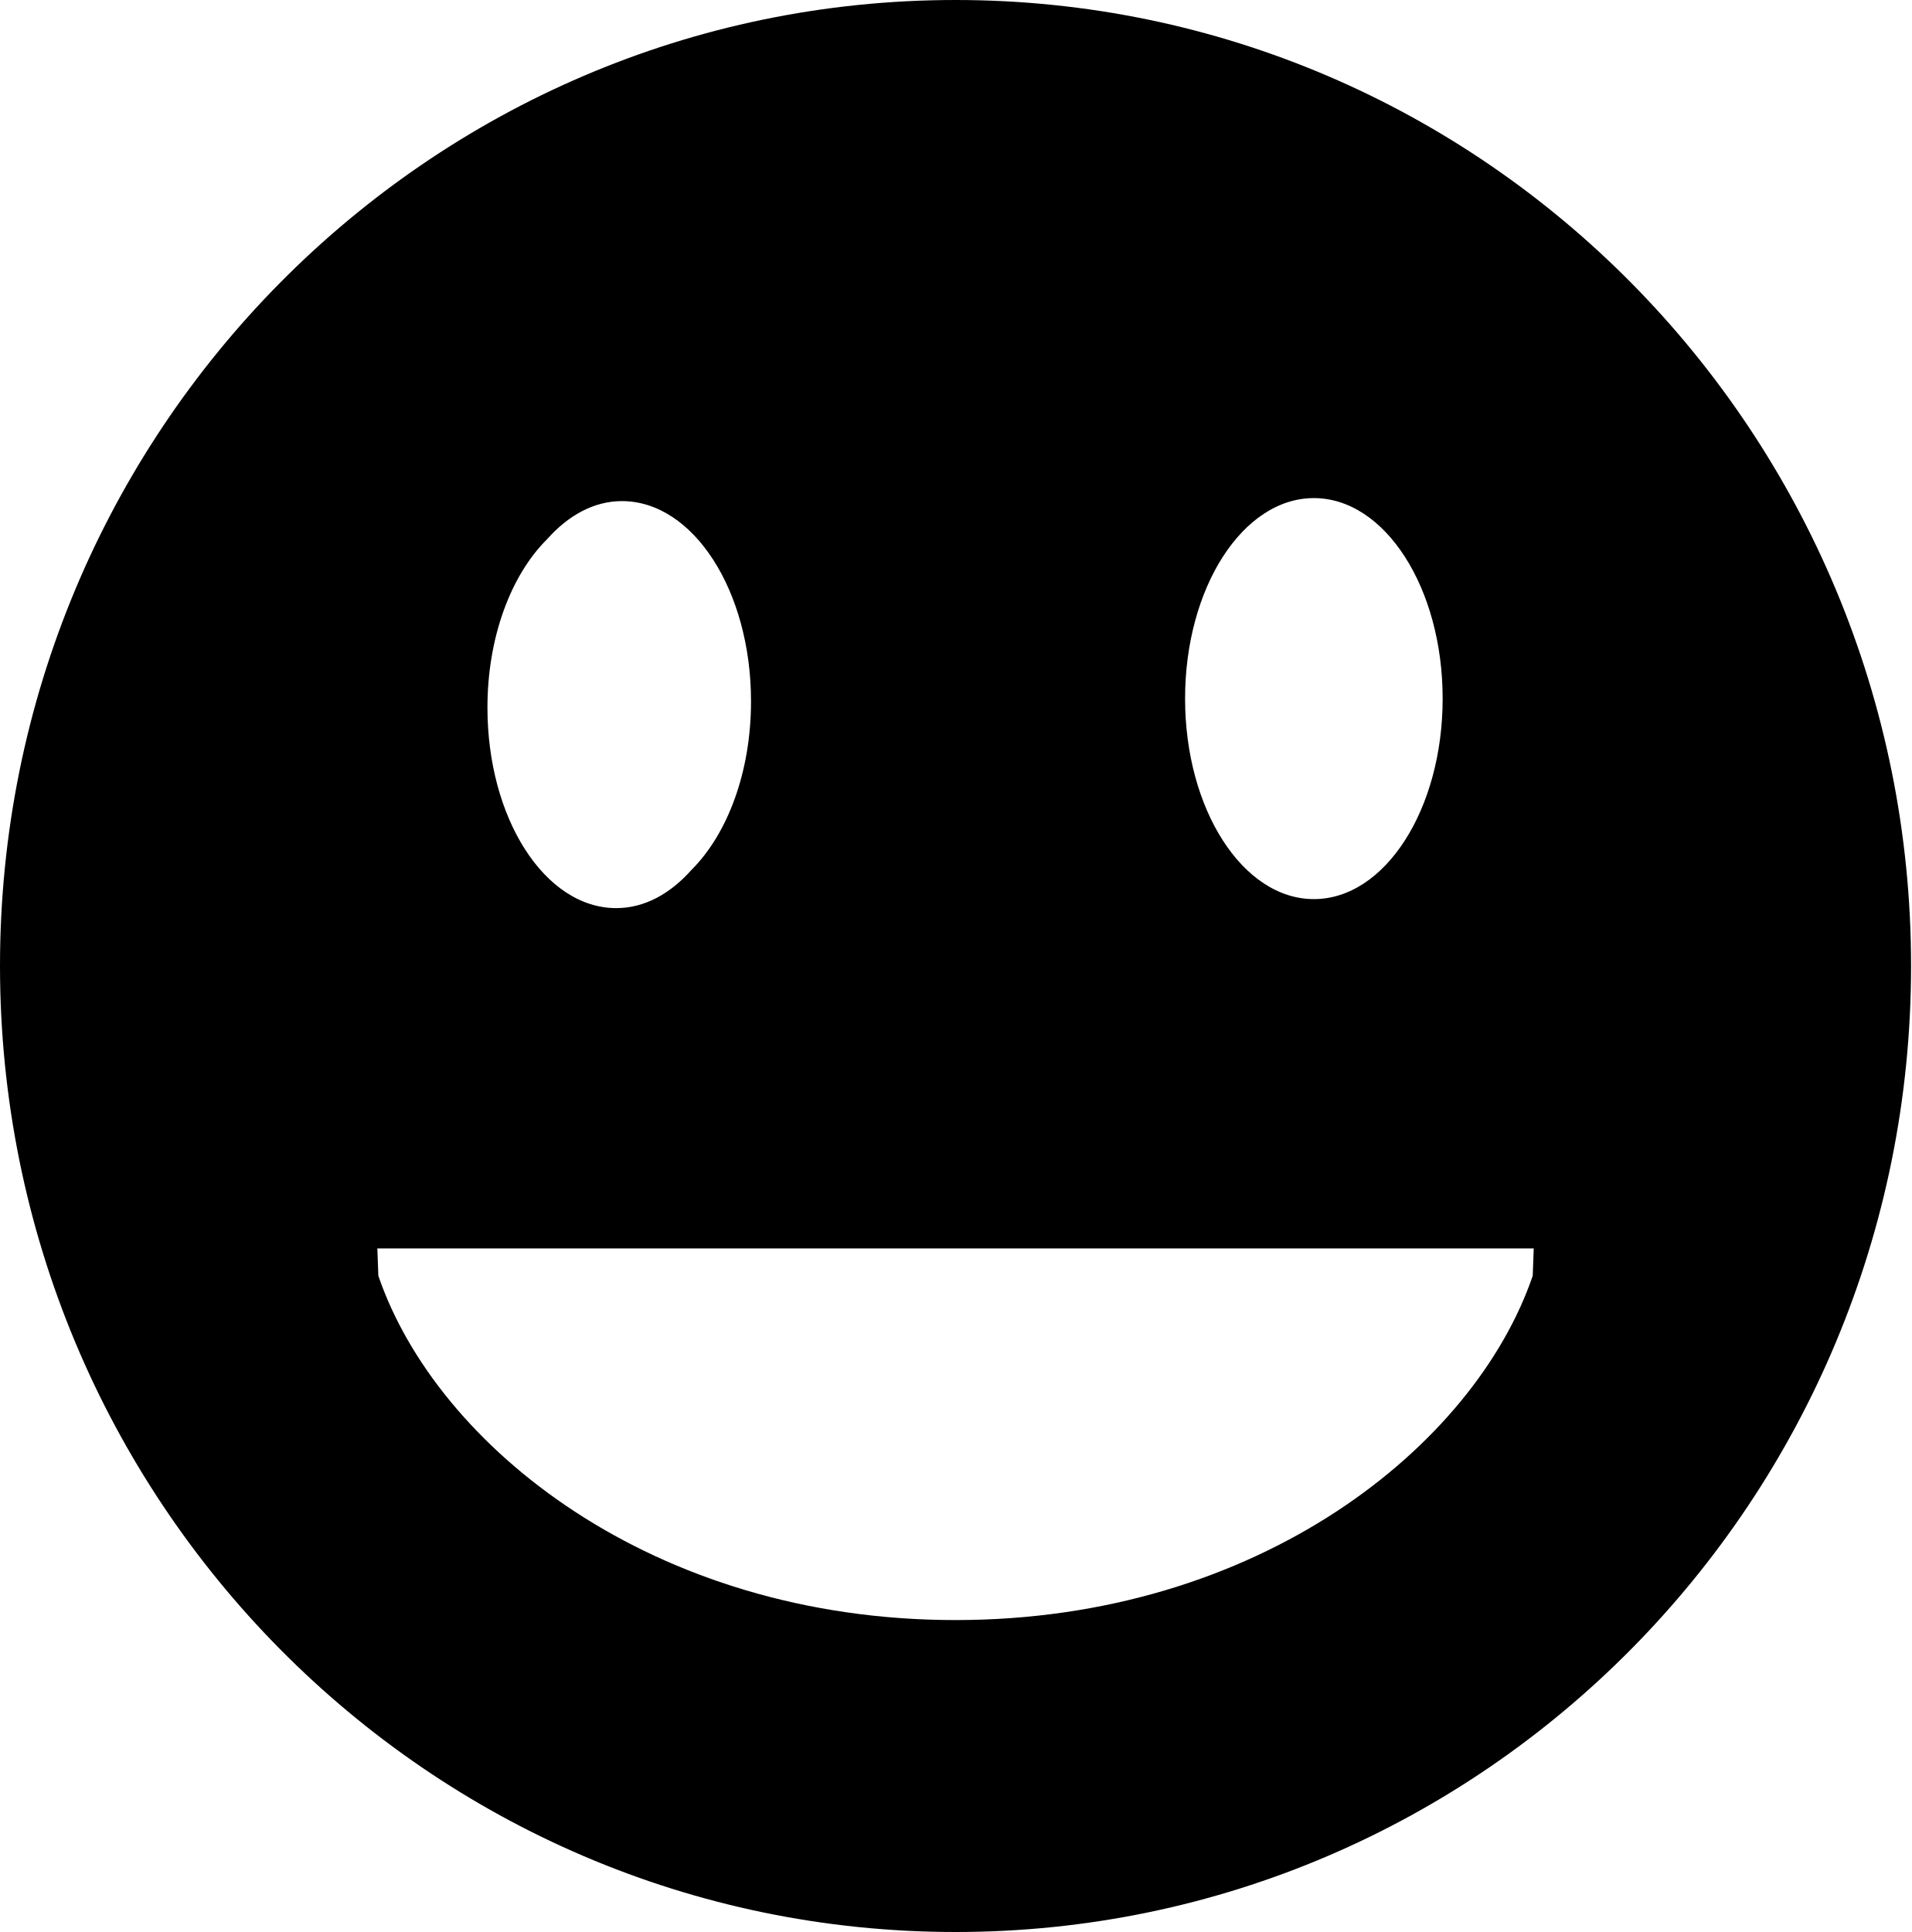
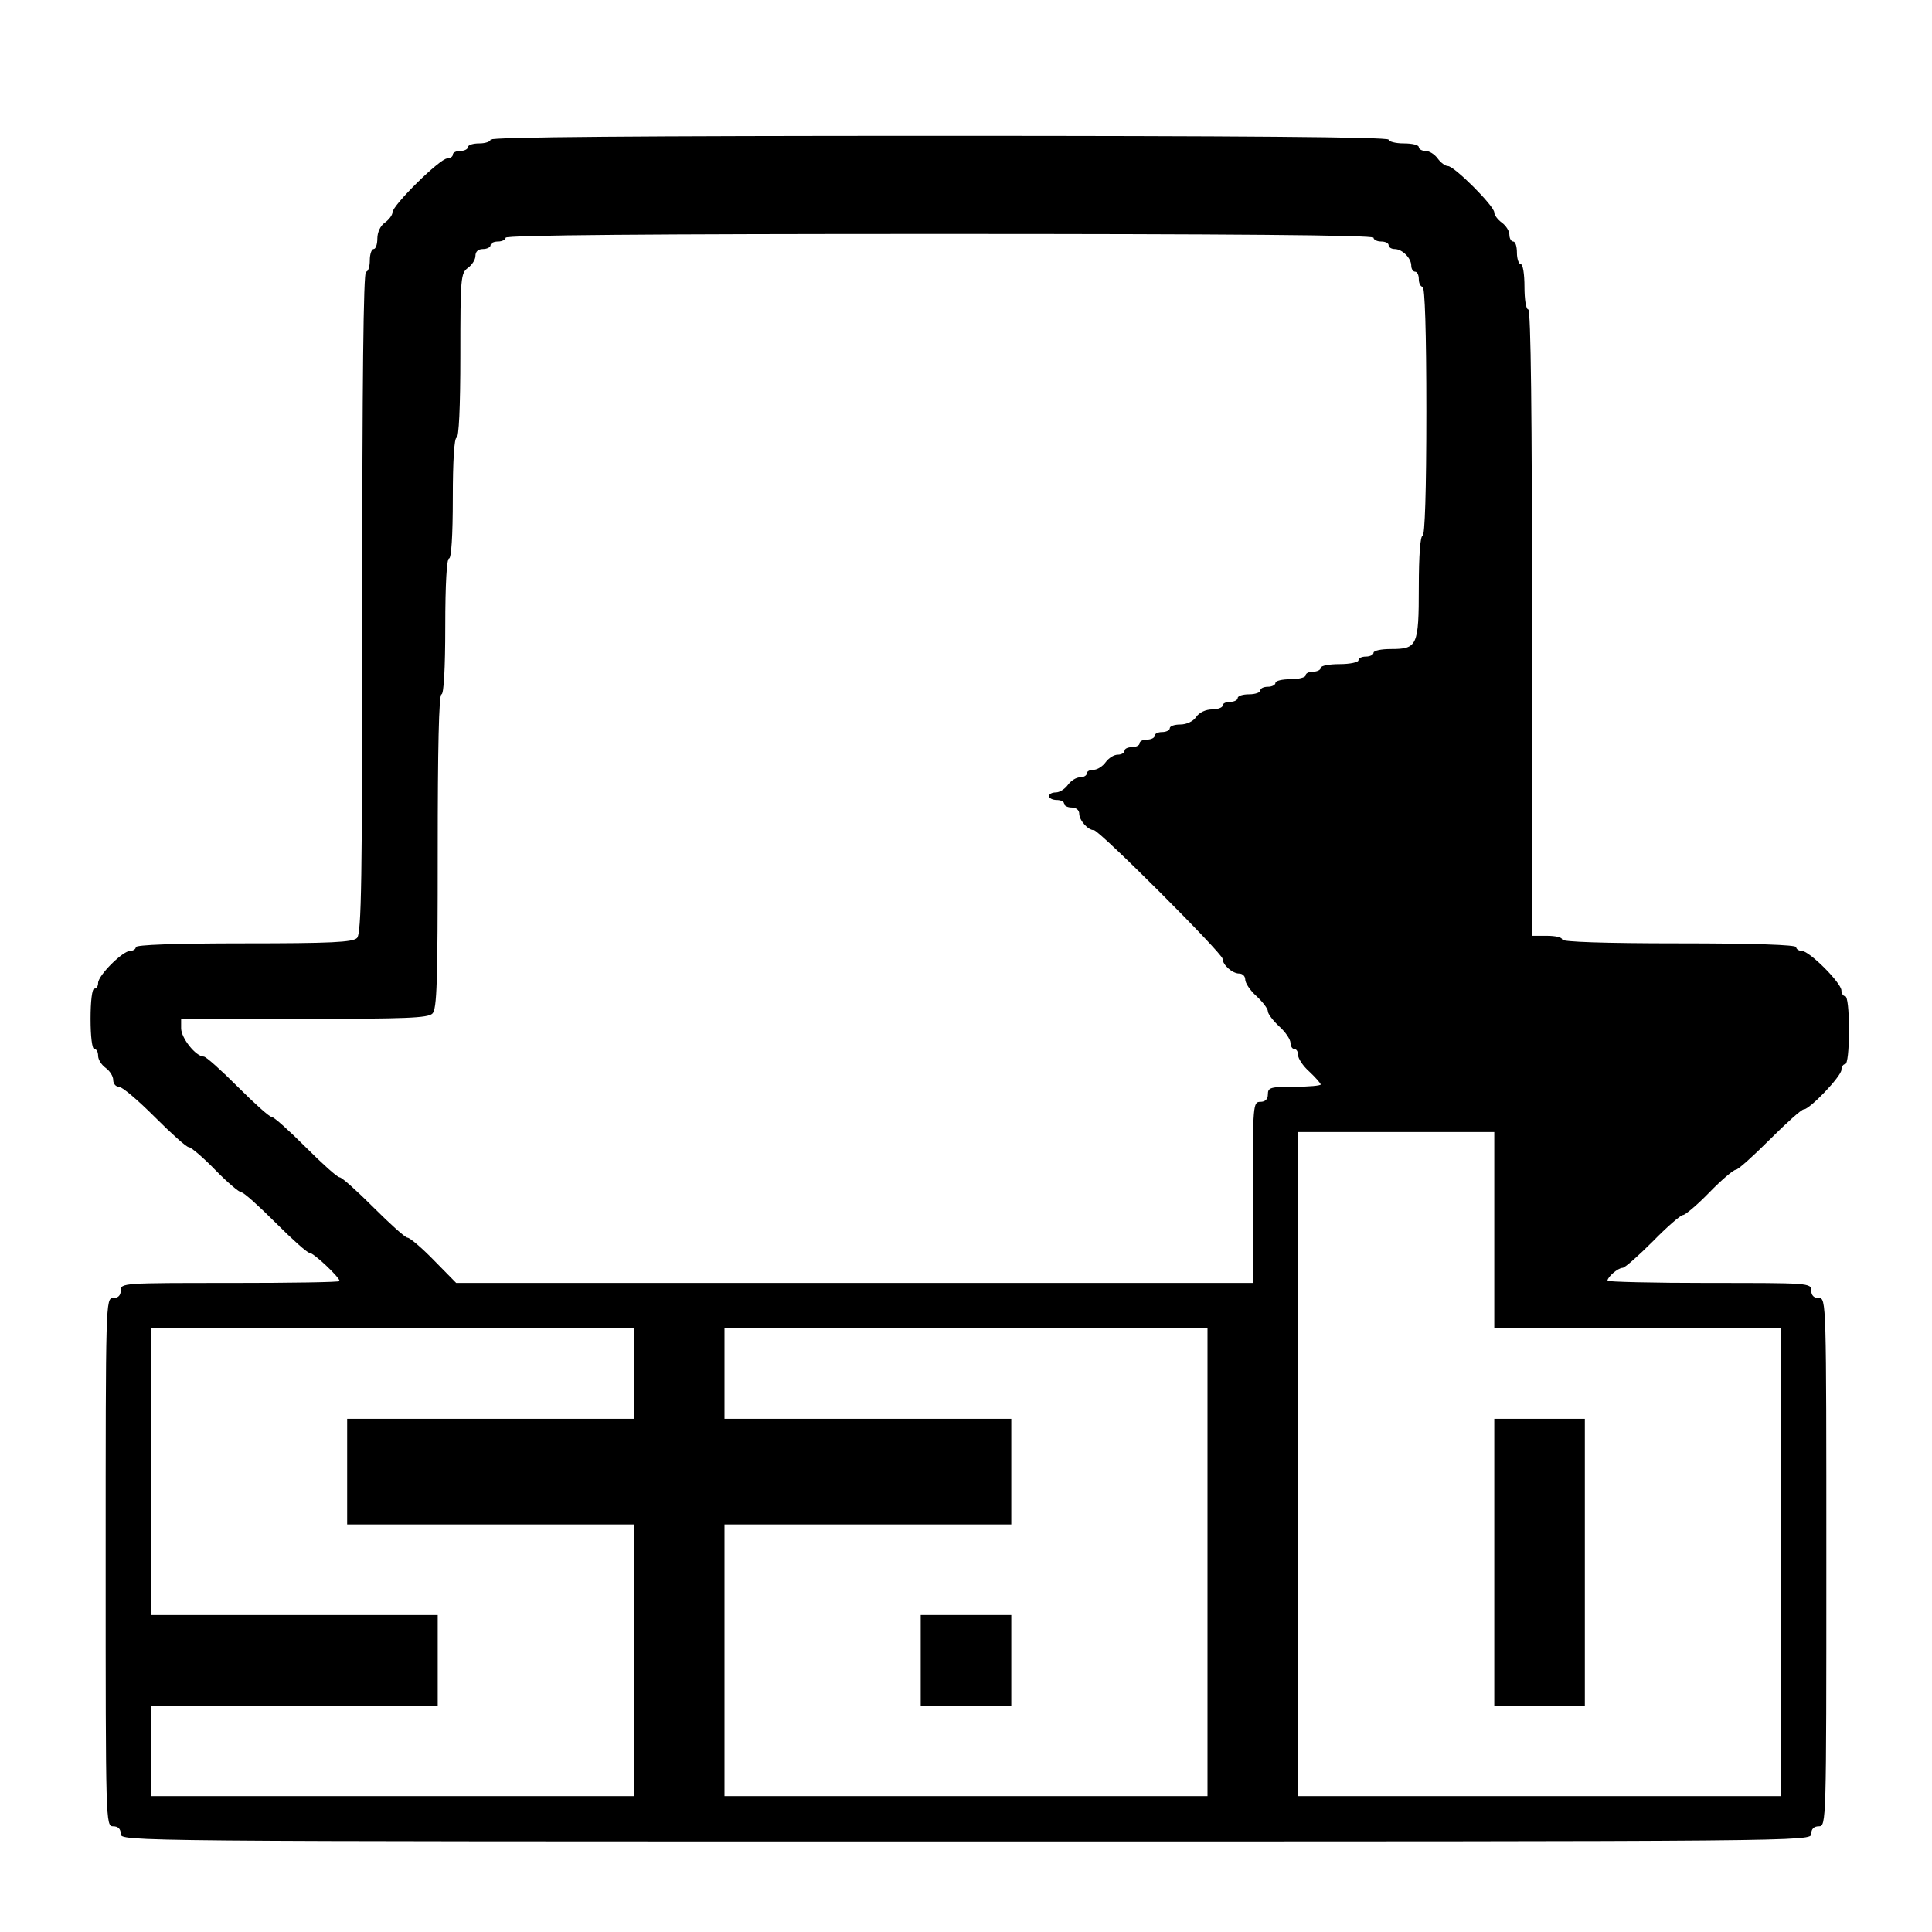
- <svg xmlns="http://www.w3.org/2000/svg" version="1.1" id="Layer_1" x="0px" y="0px" viewBox="19.6 29.9 572.9 579.1" enable-background="new 19.6 29.9 572.9 579.1" xml:space="preserve">
-   <g>
-     <path d="M306,29.9c-158.2,0-286.4,129.7-286.4,289.5c0,159.9,128.2,289.6,286.4,289.6c158.2,0,286.4-129.6,286.4-289.6   C592.4,159.6,464.3,29.9,306,29.9z M413.4,179.2c21.3,0,38.6,26.9,38.6,60.1s-17.3,60.1-38.6,60.1c-21.3,0-38.6-26.9-38.6-60.1   S392.1,179.2,413.4,179.2z M183.6,191.5c6.3-7.1,14-11.4,22.4-11.4c21.4,0,38.7,26.9,38.7,60c0,21.3-7.1,39.8-17.8,50.5   c-6.4,7.2-14.1,11.5-22.6,11.5c-21.4,0-38.6-26.9-38.6-60.1C165.7,220.8,172.8,202.2,183.6,191.5z M479,412.3   c-17.4,51-82.1,103.2-173,103.2c-90.9,0-155.6-52.2-173-103.2c-0.1-2.3-0.2-5.1-0.3-8.2h346.6C479.2,407.2,479.1,410,479,412.3z" />
+ <svg xmlns="http://www.w3.org/2000/svg" version="1.0" width="512pt" height="512pt" viewBox="0 0 512 512" preserveAspectRatio="xMidYMid meet">
+   <g transform="translate(0,512) scale(0.1,-0.1)" fill="#000000" stroke="none">
+     <path d="M1300 4750 c0 -5 -13 -10 -30 -10 -16 0 -30 -4 -30 -10 0 -5 -9 -10 -20 -10 -11 0 -20 -4 -20 -10 0 -5 -7 -10 -15 -10 -19 0 -145 -124 -145 -143 0 -7 -9 -19 -20 -27 -12 -8 -20 -26 -20 -42 0 -15 -4 -28 -10 -28 -5 0 -10 -13 -10 -30 0 -16 -4 -30 -10 -30 -7 0 -10 -299 -10 -876 0 -745 -2 -878 -14 -890 -12 -11 -66 -14 -300 -14 -184 0 -286 -4 -286 -10 0 -5 -7 -10 -15 -10 -20 0 -85 -65 -85 -85 0 -8 -4 -15 -10 -15 -6 0 -10 -33 -10 -80 0 -47 4 -80 10 -80 6 0 10 -8 10 -18 0 -10 9 -24 20 -32 11 -8 20 -22 20 -32 0 -10 7 -18 15 -18 9 0 51 -36 95 -80 44 -44 84 -80 90 -80 6 0 38 -27 70 -60 32 -33 64 -60 70 -60 6 0 46 -36 90 -80 44 -44 84 -80 90 -80 11 0 80 -65 80 -75 0 -3 -130 -5 -290 -5 -283 0 -290 0 -290 -20 0 -13 -7 -20 -20 -20 -20 0 -20 -7 -20 -700 0 -693 0 -700 20 -700 13 0 20 -7 20 -20 0 -20 7 -20 2240 -20 2233 0 2240 0 2240 20 0 13 7 20 20 20 20 0 20 7 20 700 0 693 0 700 -20 700 -13 0 -20 7 -20 20 0 20 -7 20 -270 20 -148 0 -270 3 -270 6 0 10 28 34 40 34 6 0 42 32 80 70 38 39 74 70 80 70 6 0 38 27 70 60 32 33 64 60 70 60 6 0 46 36 90 80 44 44 84 80 90 80 16 0 100 88 100 105 0 8 5 15 10 15 6 0 10 37 10 90 0 53 -4 90 -10 90 -5 0 -10 7 -10 15 0 20 -85 105 -105 105 -8 0 -15 5 -15 10 0 6 -110 10 -310 10 -200 0 -310 4 -310 10 0 6 -18 10 -40 10 l-40 0 0 830 c0 547 -3 830 -10 830 -6 0 -10 27 -10 60 0 33 -4 60 -10 60 -5 0 -10 14 -10 30 0 17 -4 30 -10 30 -5 0 -10 8 -10 18 0 10 -9 24 -20 32 -11 8 -20 20 -20 27 0 17 -106 123 -123 123 -7 0 -19 9 -27 20 -8 11 -22 20 -32 20 -10 0 -18 5 -18 10 0 6 -18 10 -40 10 -22 0 -40 5 -40 10 0 7 -403 10 -1190 10 -787 0 -1190 -3 -1190 -10z m2340 -260 c0 -5 9 -10 20 -10 11 0 20 -4 20 -10 0 -5 7 -10 16 -10 20 0 44 -24 44 -44 0 -9 5 -16 10 -16 6 0 10 -9 10 -20 0 -11 5 -20 10 -20 6 0 10 -117 10 -330 0 -213 -4 -330 -10 -330 -6 0 -10 -52 -10 -136 0 -156 -4 -164 -74 -164 -25 0 -46 -4 -46 -10 0 -5 -9 -10 -20 -10 -11 0 -20 -4 -20 -10 0 -5 -22 -10 -50 -10 -27 0 -50 -4 -50 -10 0 -5 -9 -10 -20 -10 -11 0 -20 -4 -20 -10 0 -5 -18 -10 -40 -10 -22 0 -40 -4 -40 -10 0 -5 -9 -10 -20 -10 -11 0 -20 -4 -20 -10 0 -5 -13 -10 -30 -10 -16 0 -30 -4 -30 -10 0 -5 -9 -10 -20 -10 -11 0 -20 -4 -20 -10 0 -5 -13 -10 -28 -10 -16 0 -34 -8 -42 -20 -8 -12 -26 -20 -42 -20 -15 0 -28 -4 -28 -10 0 -5 -9 -10 -20 -10 -11 0 -20 -4 -20 -10 0 -5 -9 -10 -20 -10 -11 0 -20 -4 -20 -10 0 -5 -9 -10 -20 -10 -11 0 -20 -4 -20 -10 0 -5 -8 -10 -18 -10 -10 0 -24 -9 -32 -20 -8 -11 -22 -20 -32 -20 -10 0 -18 -4 -18 -10 0 -5 -8 -10 -18 -10 -10 0 -24 -9 -32 -20 -8 -11 -22 -20 -32 -20 -10 0 -18 -4 -18 -10 0 -5 9 -10 20 -10 11 0 20 -4 20 -10 0 -5 9 -10 20 -10 12 0 20 -7 20 -16 0 -18 23 -44 39 -44 14 0 341 -327 341 -341 0 -16 26 -39 44 -39 9 0 16 -7 16 -16 0 -9 13 -29 30 -44 16 -15 30 -33 30 -40 0 -7 14 -25 30 -40 17 -15 30 -35 30 -44 0 -9 5 -16 10 -16 6 0 10 -7 10 -16 0 -9 13 -29 30 -44 16 -15 30 -31 30 -34 0 -3 -31 -6 -70 -6 -63 0 -70 -2 -70 -20 0 -13 -7 -20 -20 -20 -19 0 -20 -7 -20 -240 l0 -240 -1056 0 -1055 0 -59 60 c-32 33 -64 60 -70 60 -6 0 -46 36 -90 80 -44 44 -84 80 -90 80 -6 0 -46 36 -90 80 -44 44 -84 80 -90 80 -6 0 -46 36 -90 80 -44 44 -84 80 -90 80 -21 0 -60 49 -60 75 l0 25 326 0 c269 0 328 2 340 14 12 12 14 83 14 430 0 271 3 416 10 416 6 0 10 67 10 180 0 113 4 180 10 180 6 0 10 60 10 160 0 100 4 160 10 160 6 0 10 79 10 218 0 206 1 218 20 232 11 8 20 22 20 32 0 11 7 18 20 18 11 0 20 5 20 10 0 6 9 10 20 10 11 0 20 5 20 10 0 7 390 10 1150 10 760 0 1150 -3 1150 -10z m320 -2630 l0 -260 380 0 380 0 0 -620 0 -620 -640 0 -640 0 0 880 0 880 260 0 260 0 0 -260z m-2280 -380 l0 -120 -380 0 -380 0 0 -140 0 -140 380 0 380 0 0 -360 0 -360 -640 0 -640 0 0 120 0 120 380 0 380 0 0 120 0 120 -380 0 -380 0 0 380 0 380 640 0 640 0 0 -120z m1520 -500 l0 -620 -640 0 -640 0 0 360 0 360 380 0 380 0 0 140 0 140 -380 0 -380 0 0 120 0 120 640 0 640 0 0 -620z" />
+     <path d="M3960 980 l0 -380 120 0 120 0 0 380 0 380 -120 0 -120 0 0 -380z" />
+     <path d="M2440 720 l0 -120 120 0 120 0 0 120 0 120 -120 0 -120 0 0 -120z" />
  </g>
</svg>
